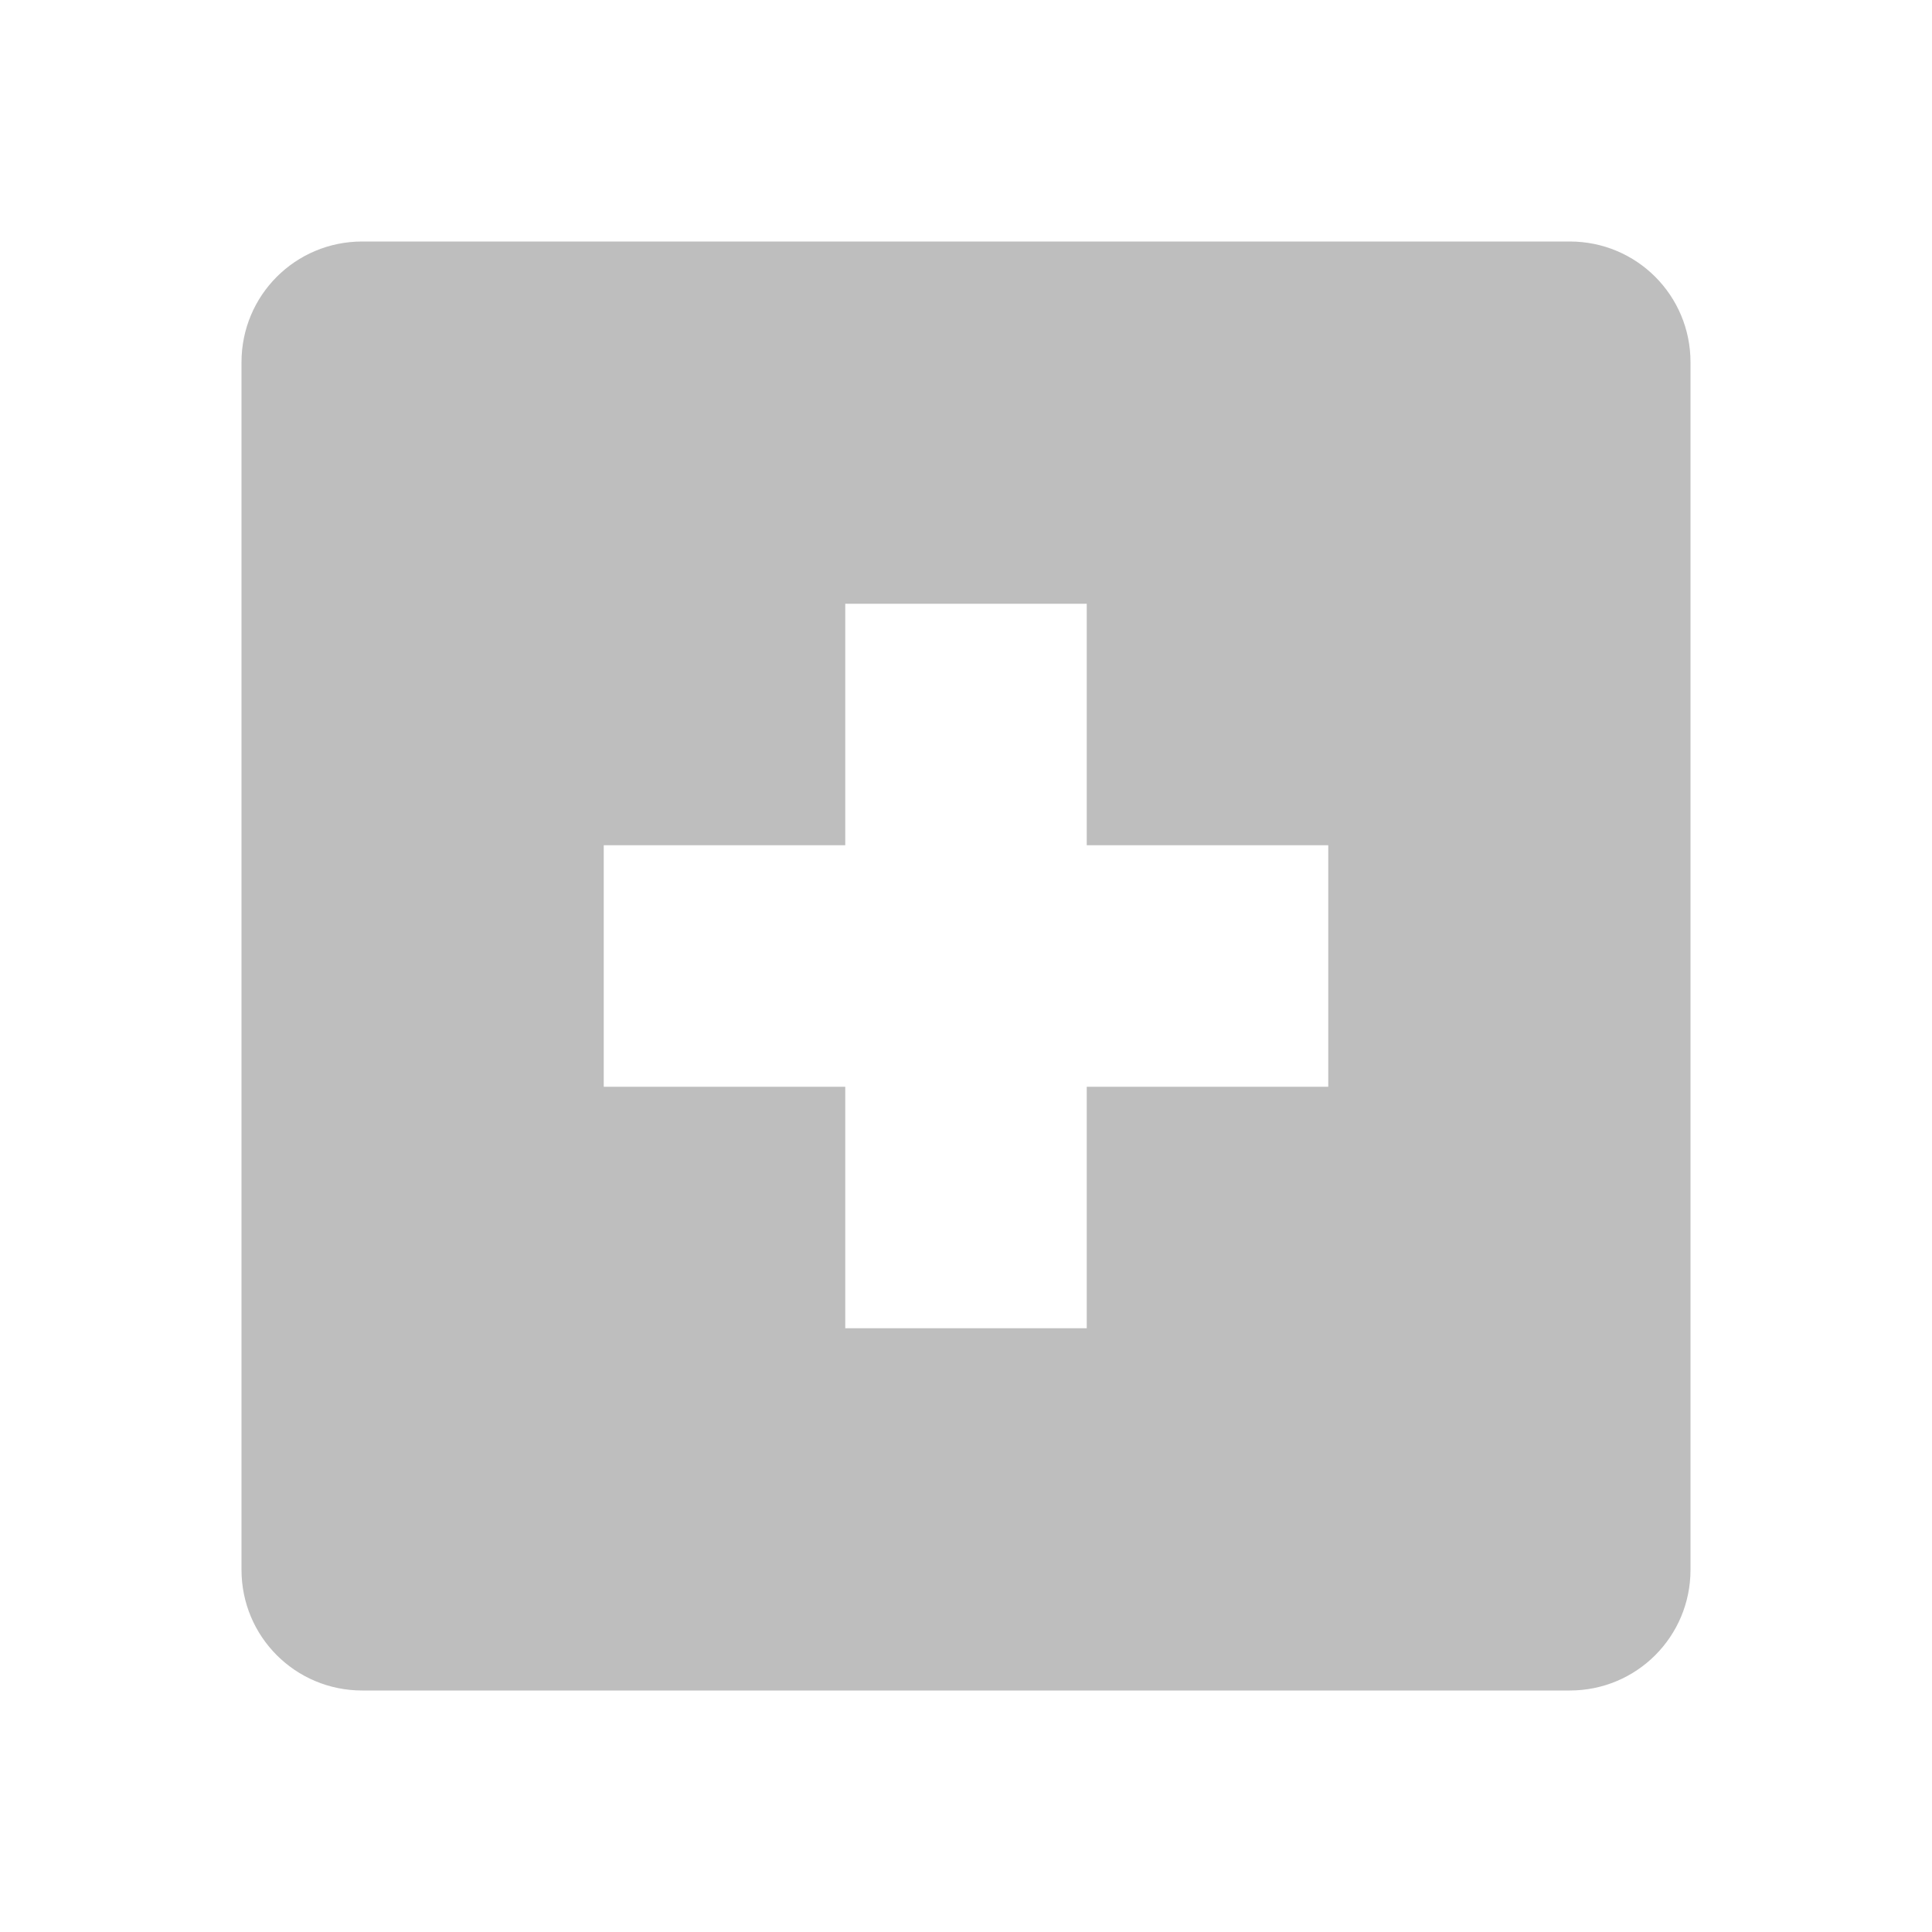
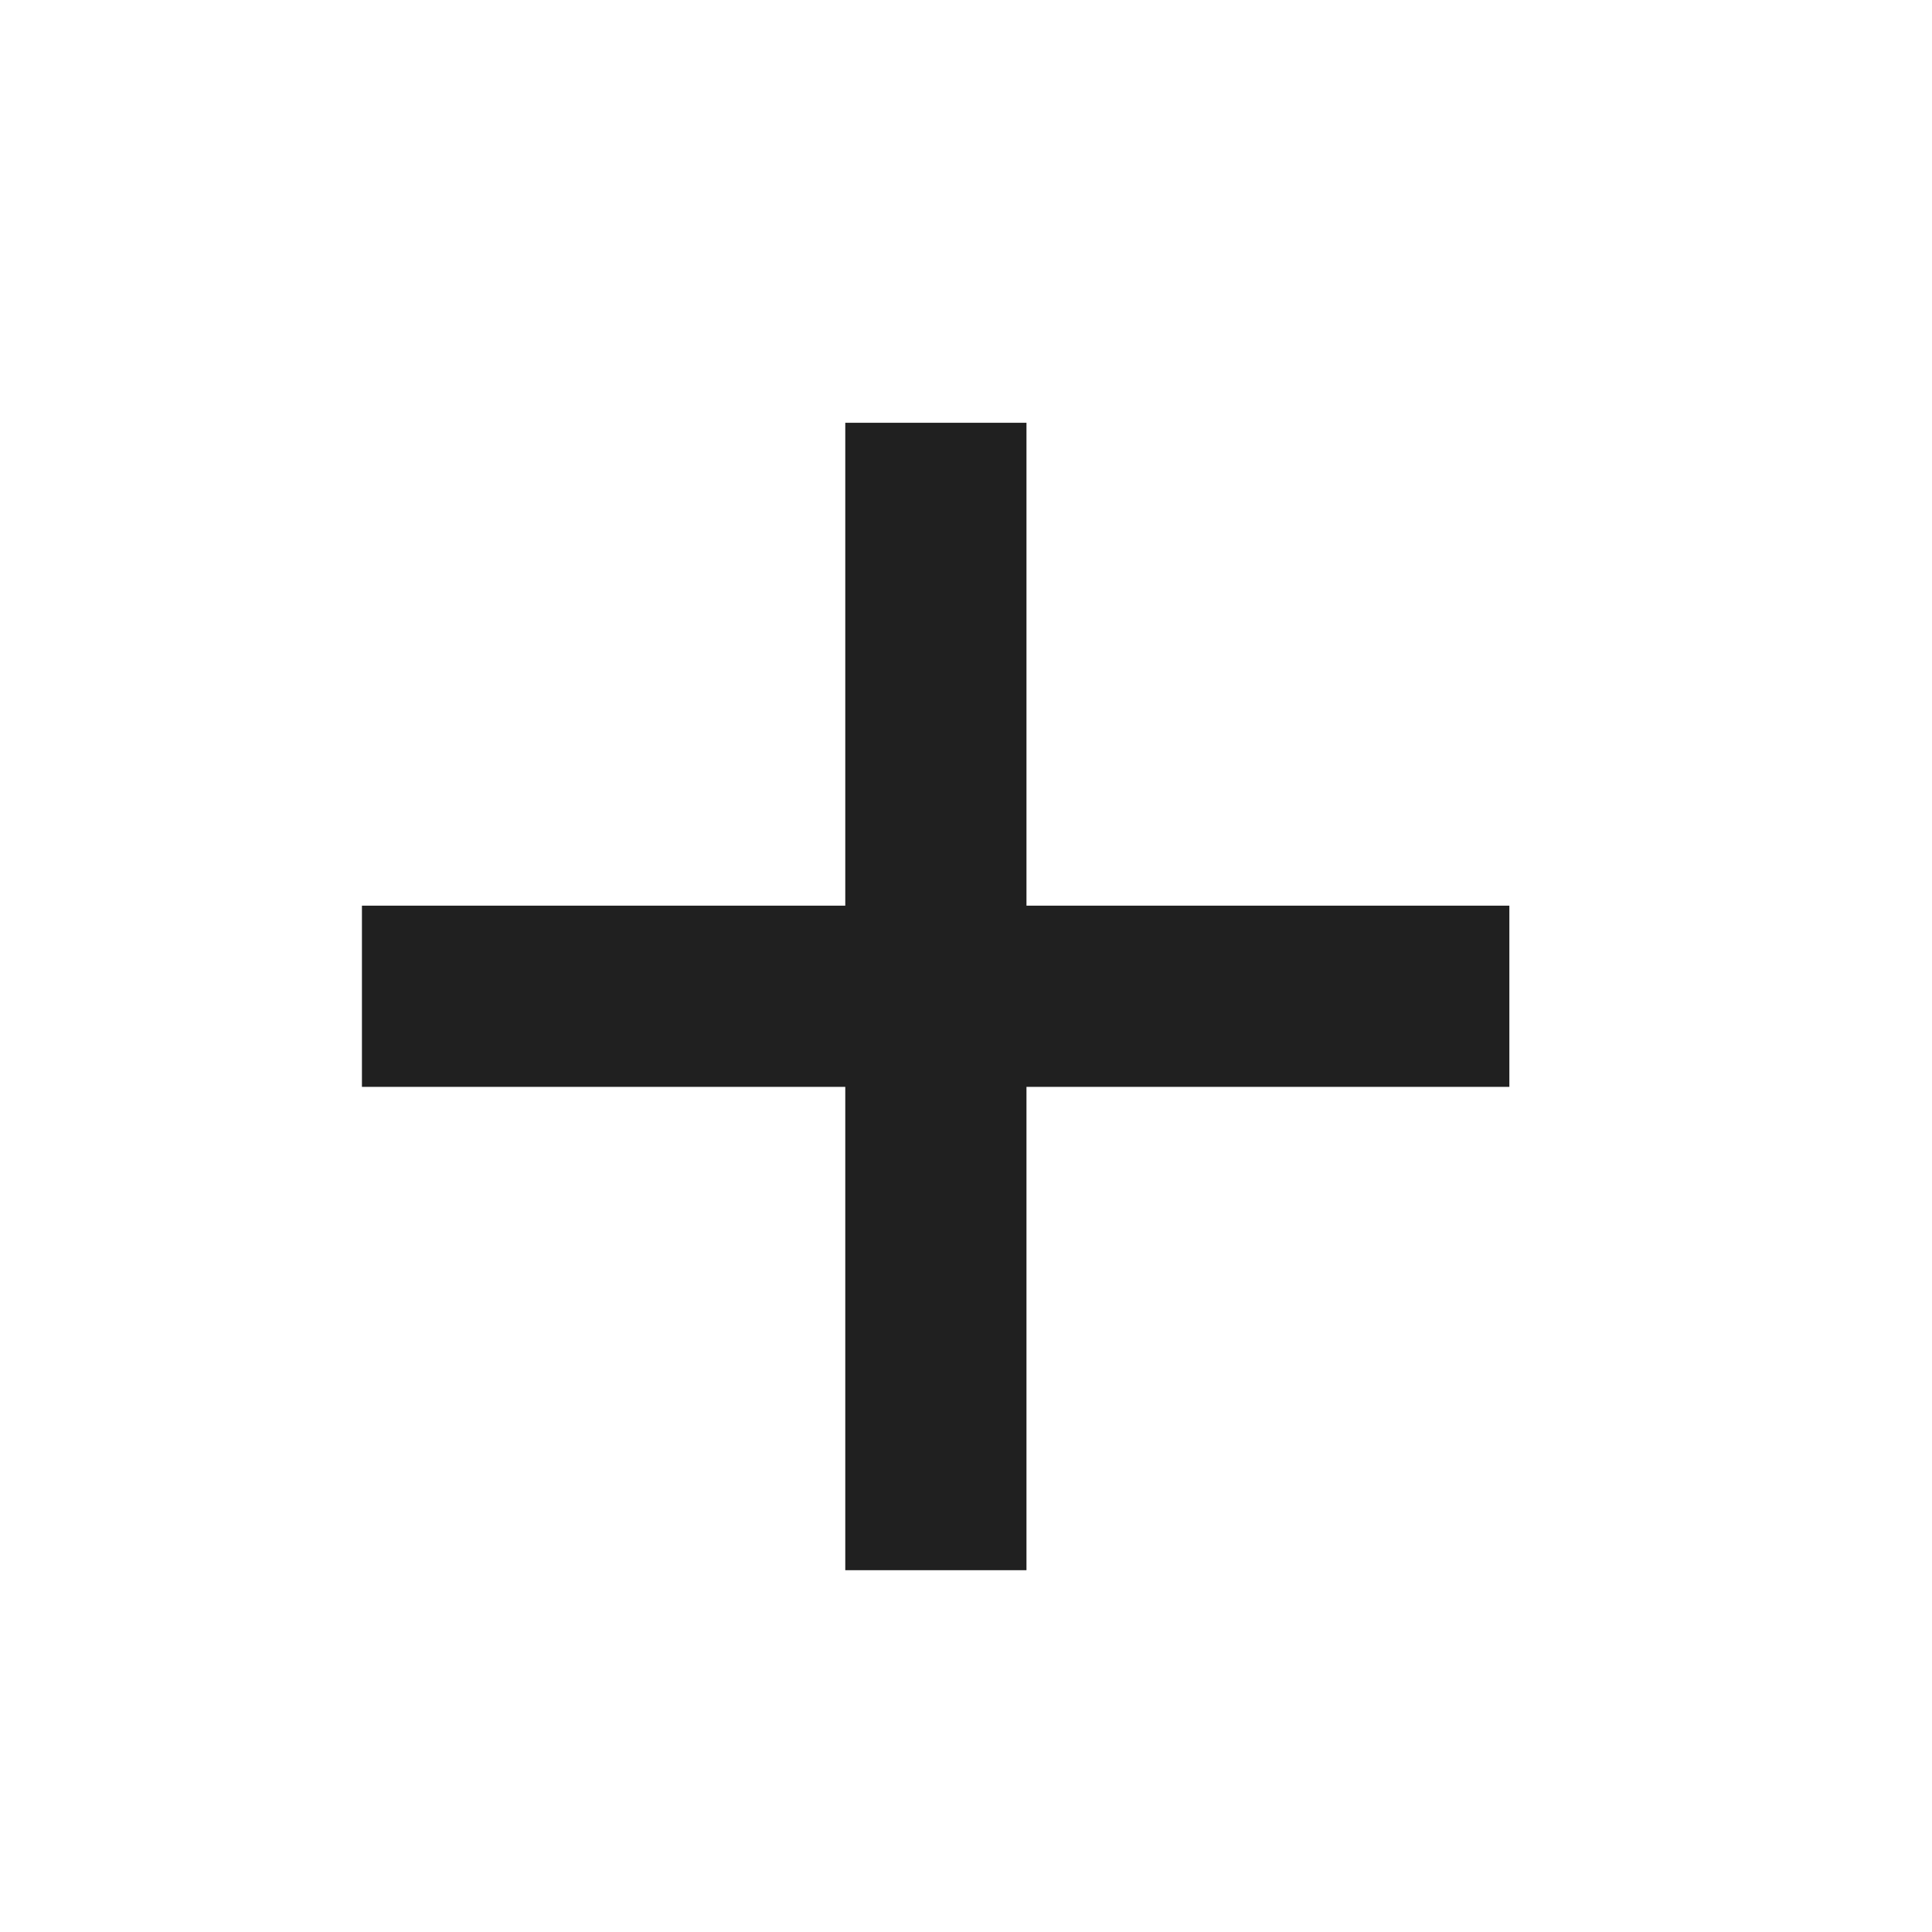
- <svg xmlns="http://www.w3.org/2000/svg" viewBox="0 0 16 16">
-   <defs id="defs3051">
-     <style type="text/css" id="current-color-scheme">
-       .ColorScheme-Text {
-         color:#bebebe;
-       }
-       </style>
-   </defs>
-   <path style="fill:currentColor;fill-opacity:1;stroke:none" class="ColorScheme-Text" d="M 3 2 C 2.446 2 2 2.446 2 3 L 2 13 C 2 13.554 2.446 14 3 14 L 13 14 C 13.554 14 14 13.554 14 13 L 14 3 C 14 2.446 13.554 2 13 2 L 3 2 z M 7 5 L 9 5 L 9 7 L 11 7 L 11 9 L 9 9 L 9 11 L 7 11 L 7 9 L 5 9 L 5 7 L 7 7 L 7 5 z " />
+ <svg xmlns="http://www.w3.org/2000/svg" width="16" height="16" viewBox="0 0 4.233 4.233" version="1.1" id="svg8">
+   <defs id="defs2" />
+   <g id="layer1" transform="translate(0,-292.7667)">
+     <rect style="fill:#202020;fill-opacity:1;stroke:none;stroke-width:0.057;stroke-linecap:round;stroke-linejoin:round" id="rect908" width="0.397" height="2.514" x="1.852" y="293.693" />
+     <rect style="fill:#202020;fill-opacity:1;stroke:none;stroke-width:0.057;stroke-linecap:round;stroke-linejoin:round" id="rect969" width="0.397" height="2.514" x="294.751" y="-3.307" transform="rotate(90)" />
+   </g>
</svg>
